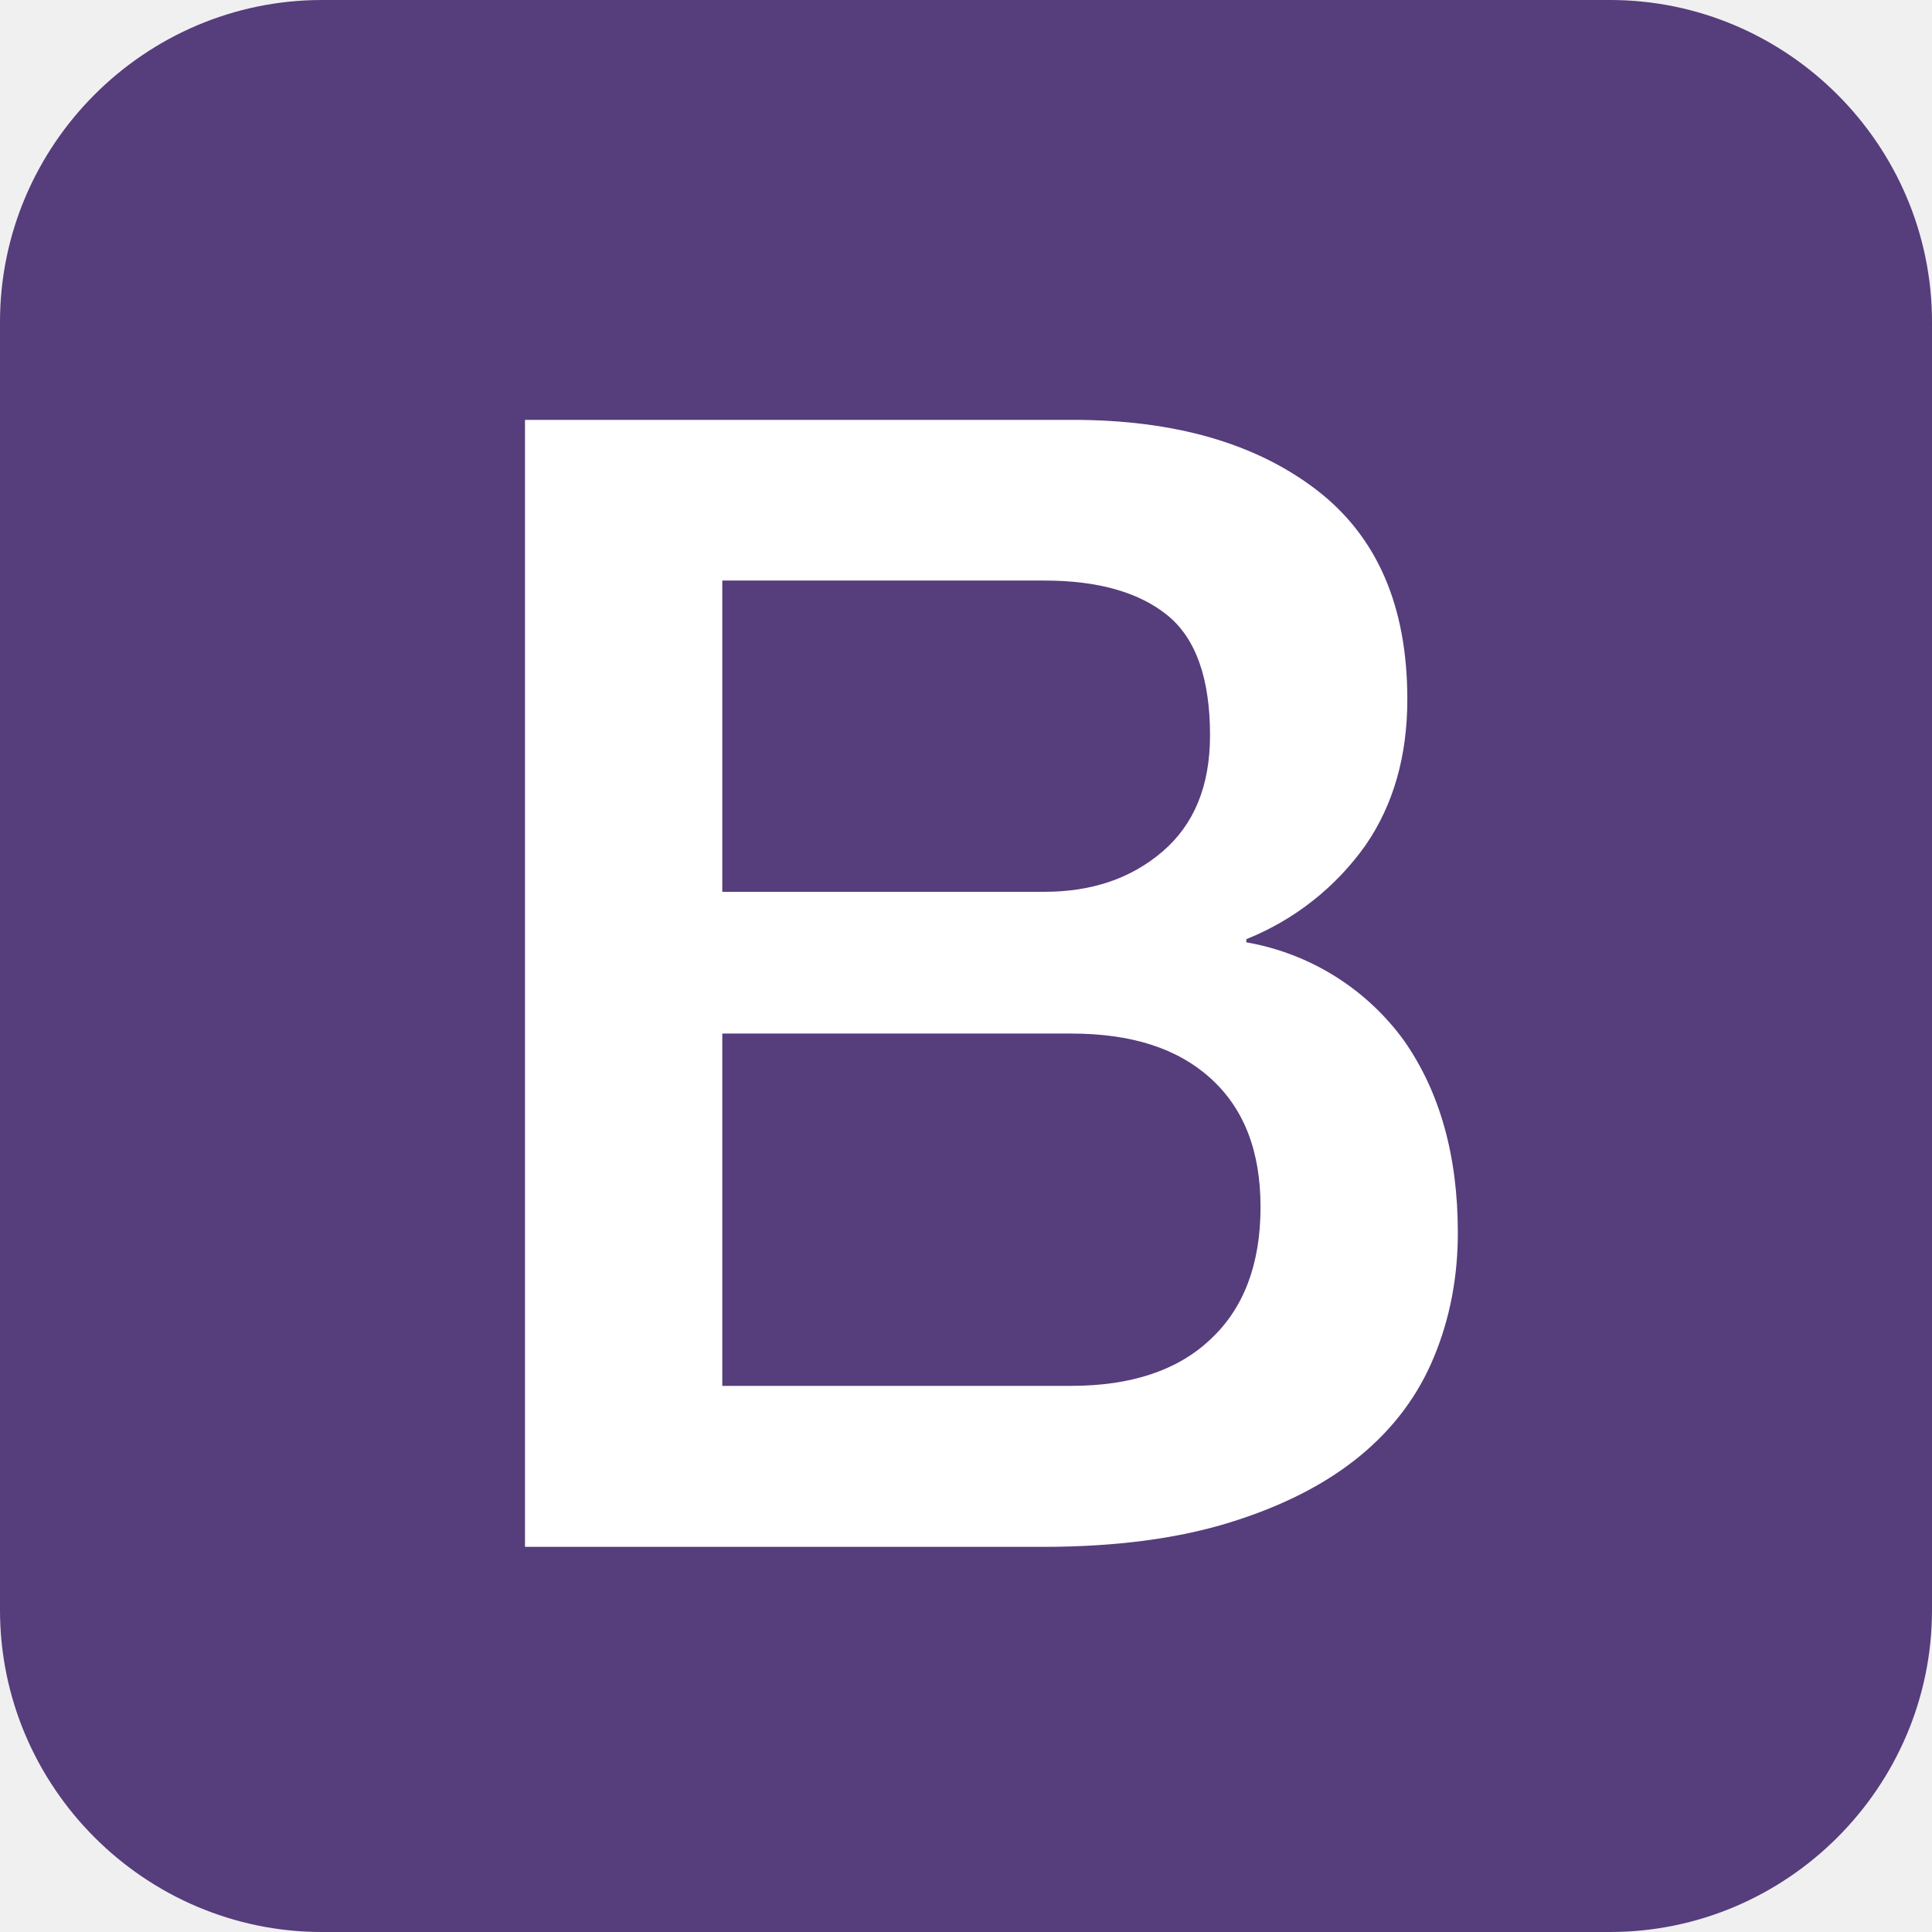
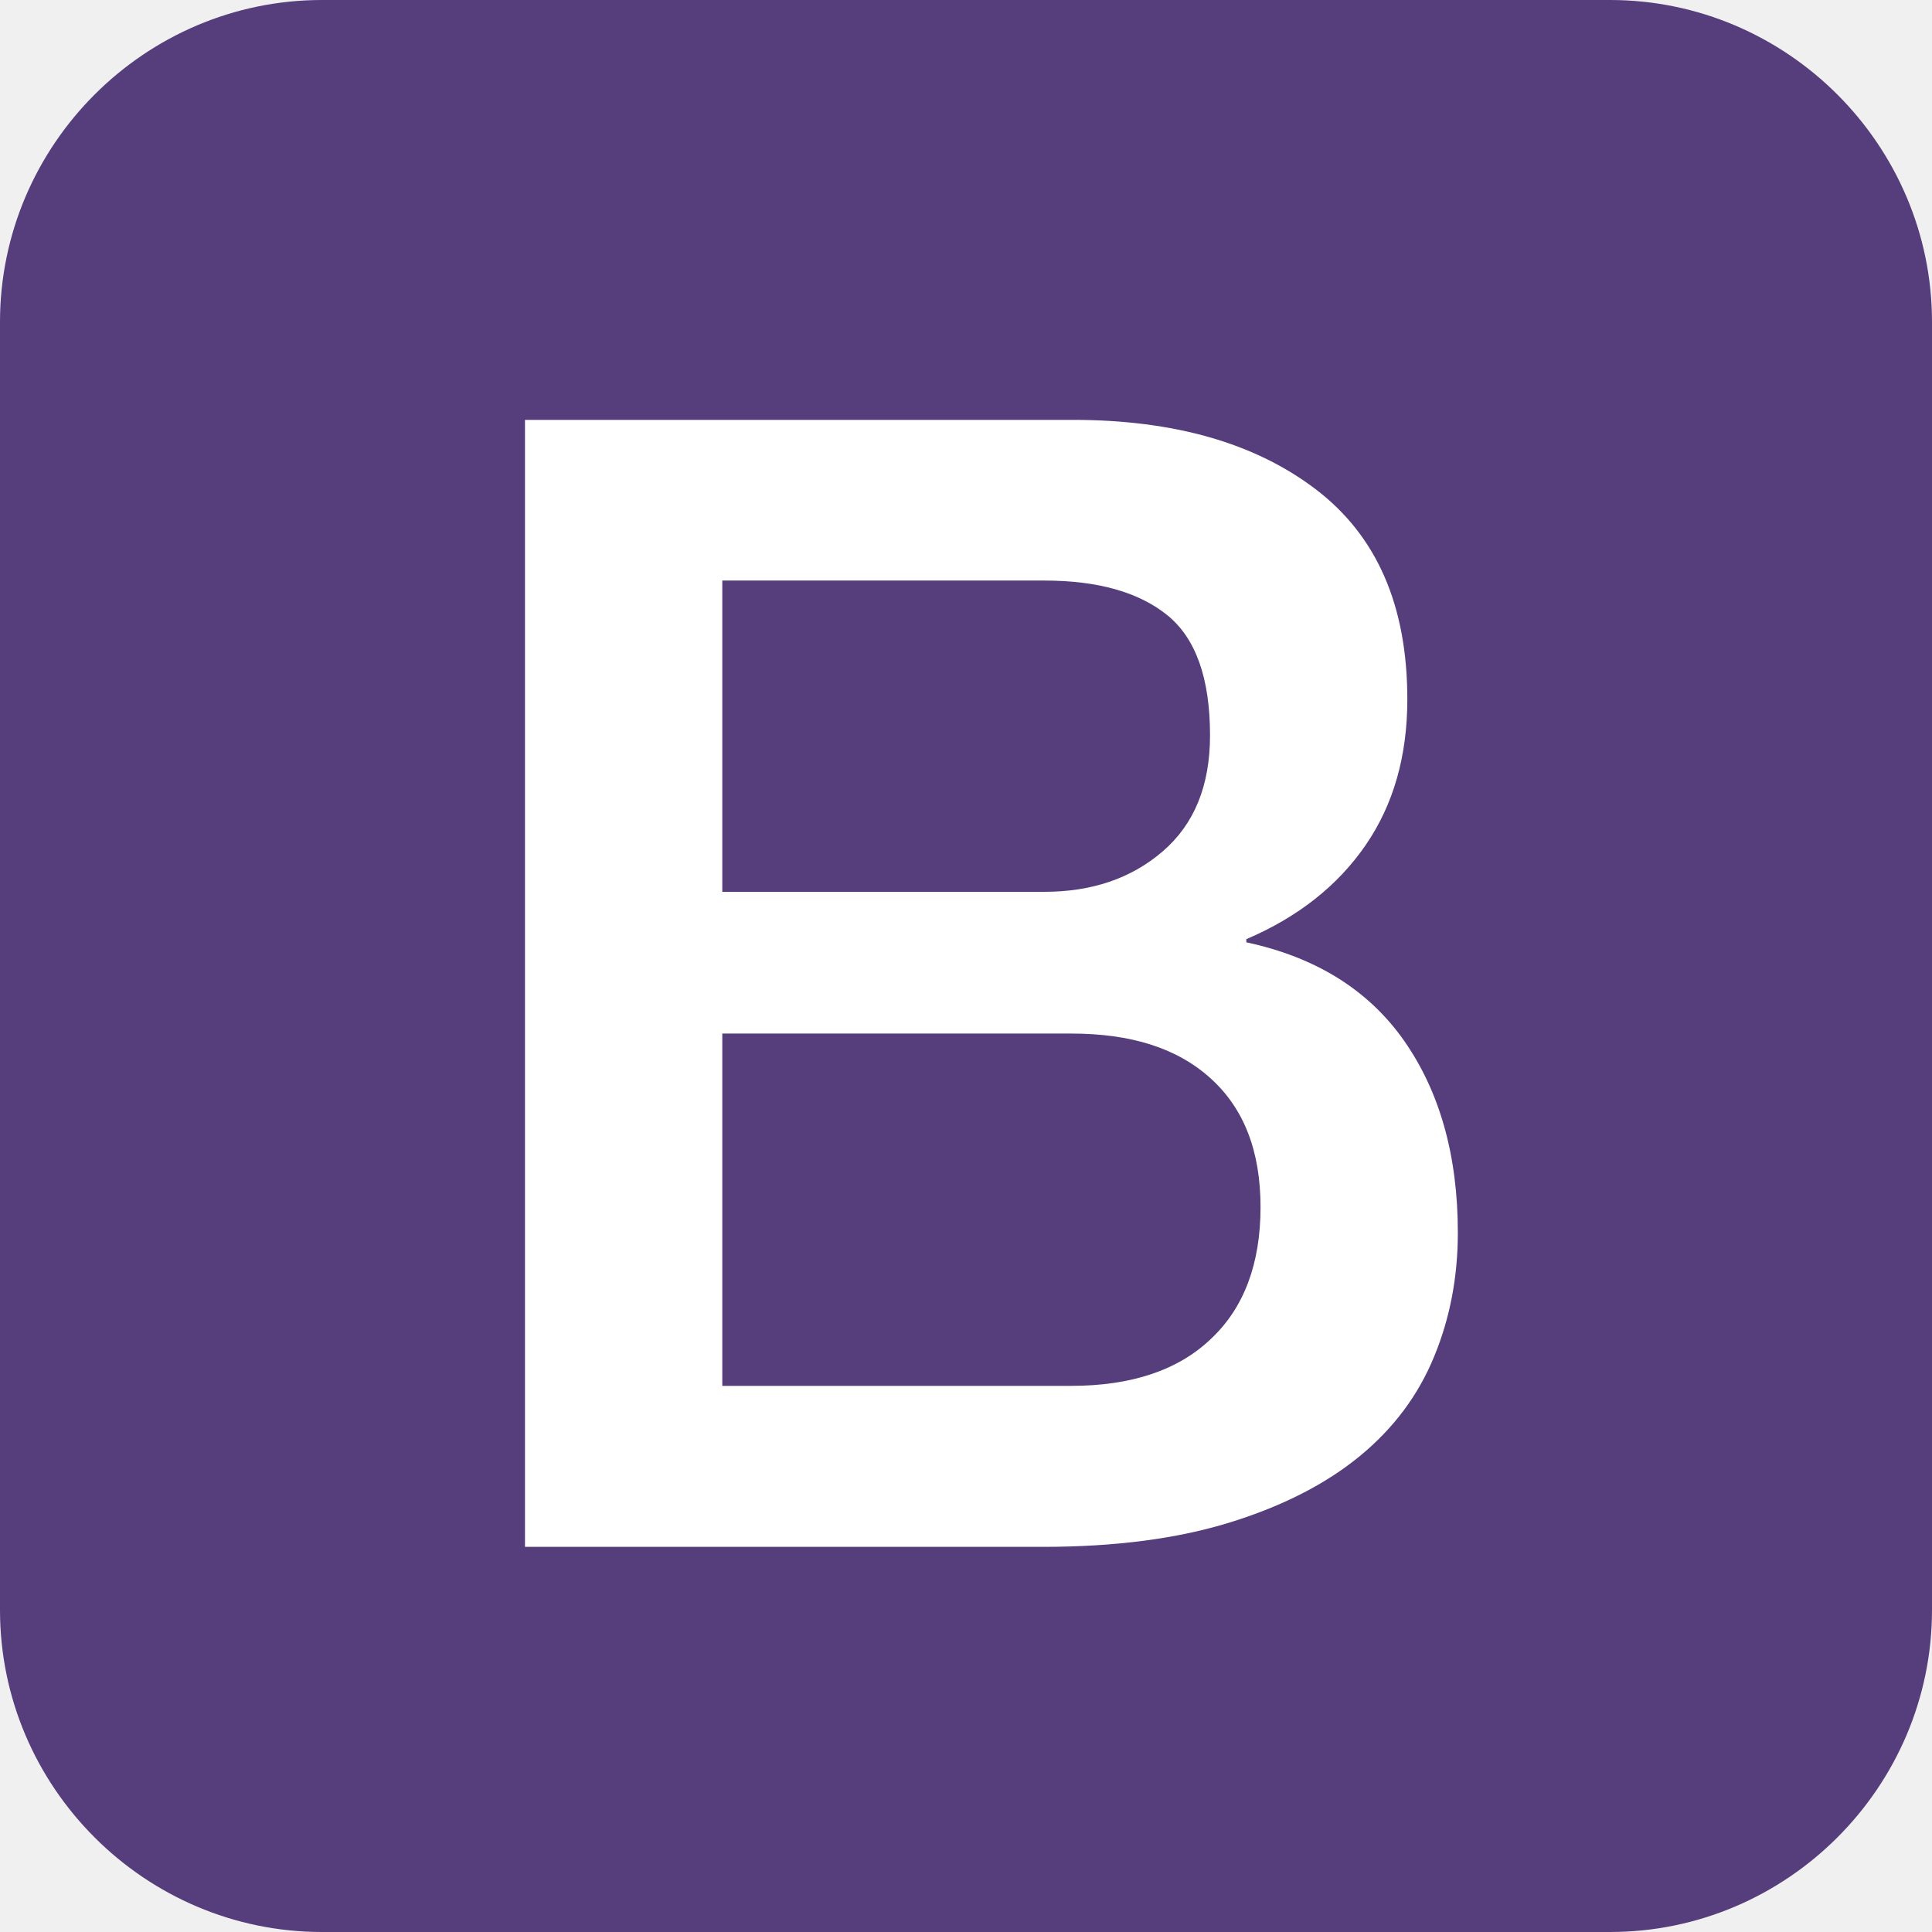
- <svg xmlns="http://www.w3.org/2000/svg" viewBox="0 0 612 612">
-   <g>
-     <path fill="#563D7C" d="M612 510c0 56.1-45.9 102-102 102H102C45.9 612 0 566.1 0 510V102C0 45.9 45.9 0 102 0h408c56.1 0 102 45.9 102 102v408z" />
-     <path fill="#FFF" d="M166.3 133h173.5c32 0 57.7 7.3 77 22s29 36.8 29 66.5c0 18-4.4 33.4-13.2 46.2a85 85 0 0 1-37.8 29.8v1a78.3 78.3 0 0 1 50 31.2c11.3 16.2 17 36.4 17 60.8 0 14-2.5 27.1-7.5 39.2-5 12.2-12.8 22.7-23.5 31.5s-24.3 15.8-41 21-36.5 7.8-59.5 7.8h-164V133zm62.5 149.5h102c15 0 27.5-4.2 37.5-12.8s15-20.8 15-36.8c0-18-4.5-30.7-13.5-38s-22-11-39-11h-102v98.6zm0 156.5h110.5c19 0 33.8-4.9 44.2-14.8 10.5-9.8 15.8-23.8 15.8-41.8 0-17.7-5.2-31.2-15.8-40.8s-25.2-14.2-44.2-14.2H228.8V439z" />
+ <svg xmlns="http://www.w3.org/2000/svg" version="1.1" id="Layer_1" x="0px" y="0px" viewBox="0 0 612 612" enable-background="new 0 0 612 612" xml:space="preserve">
+   <g id="solid">
+     <path id="bg" fill="#563D7C" d="M612,510c0,56.1-45.9,102-102,102H102C45.9,612,0,566.1,0,510V102C0,45.9,45.9,0,102,0h408   c56.1,0,102,45.9,102,102V510z" />
+     <g id="B" enable-background="new    ">
+       <path fill="#FFFFFF" d="M166.3,133h173.5c32,0,57.7,7.3,77,22s29,36.8,29,66.5c0,18-4.4,33.4-13.2,46.2    c-8.8,12.8-21.4,22.8-37.8,29.8v1c22,4.7,38.7,15.1,50,31.2c11.3,16.2,17,36.4,17,60.8c0,14-2.5,27.1-7.5,39.2    c-5,12.2-12.8,22.7-23.5,31.5s-24.3,15.8-41,21s-36.5,7.8-59.5,7.8h-164L166.3,133L166.3,133z M228.8,282.5h102    c15,0,27.5-4.2,37.5-12.8s15-20.8,15-36.8c0-18-4.5-30.7-13.5-38s-22-11-39-11h-102L228.8,282.5L228.8,282.5z M228.8,439h110.5    c19,0,33.8-4.9,44.2-14.8c10.5-9.8,15.8-23.8,15.8-41.8c0-17.7-5.2-31.2-15.8-40.8s-25.2-14.2-44.2-14.2H228.8V439z" />
+     </g>
  </g>
</svg>
